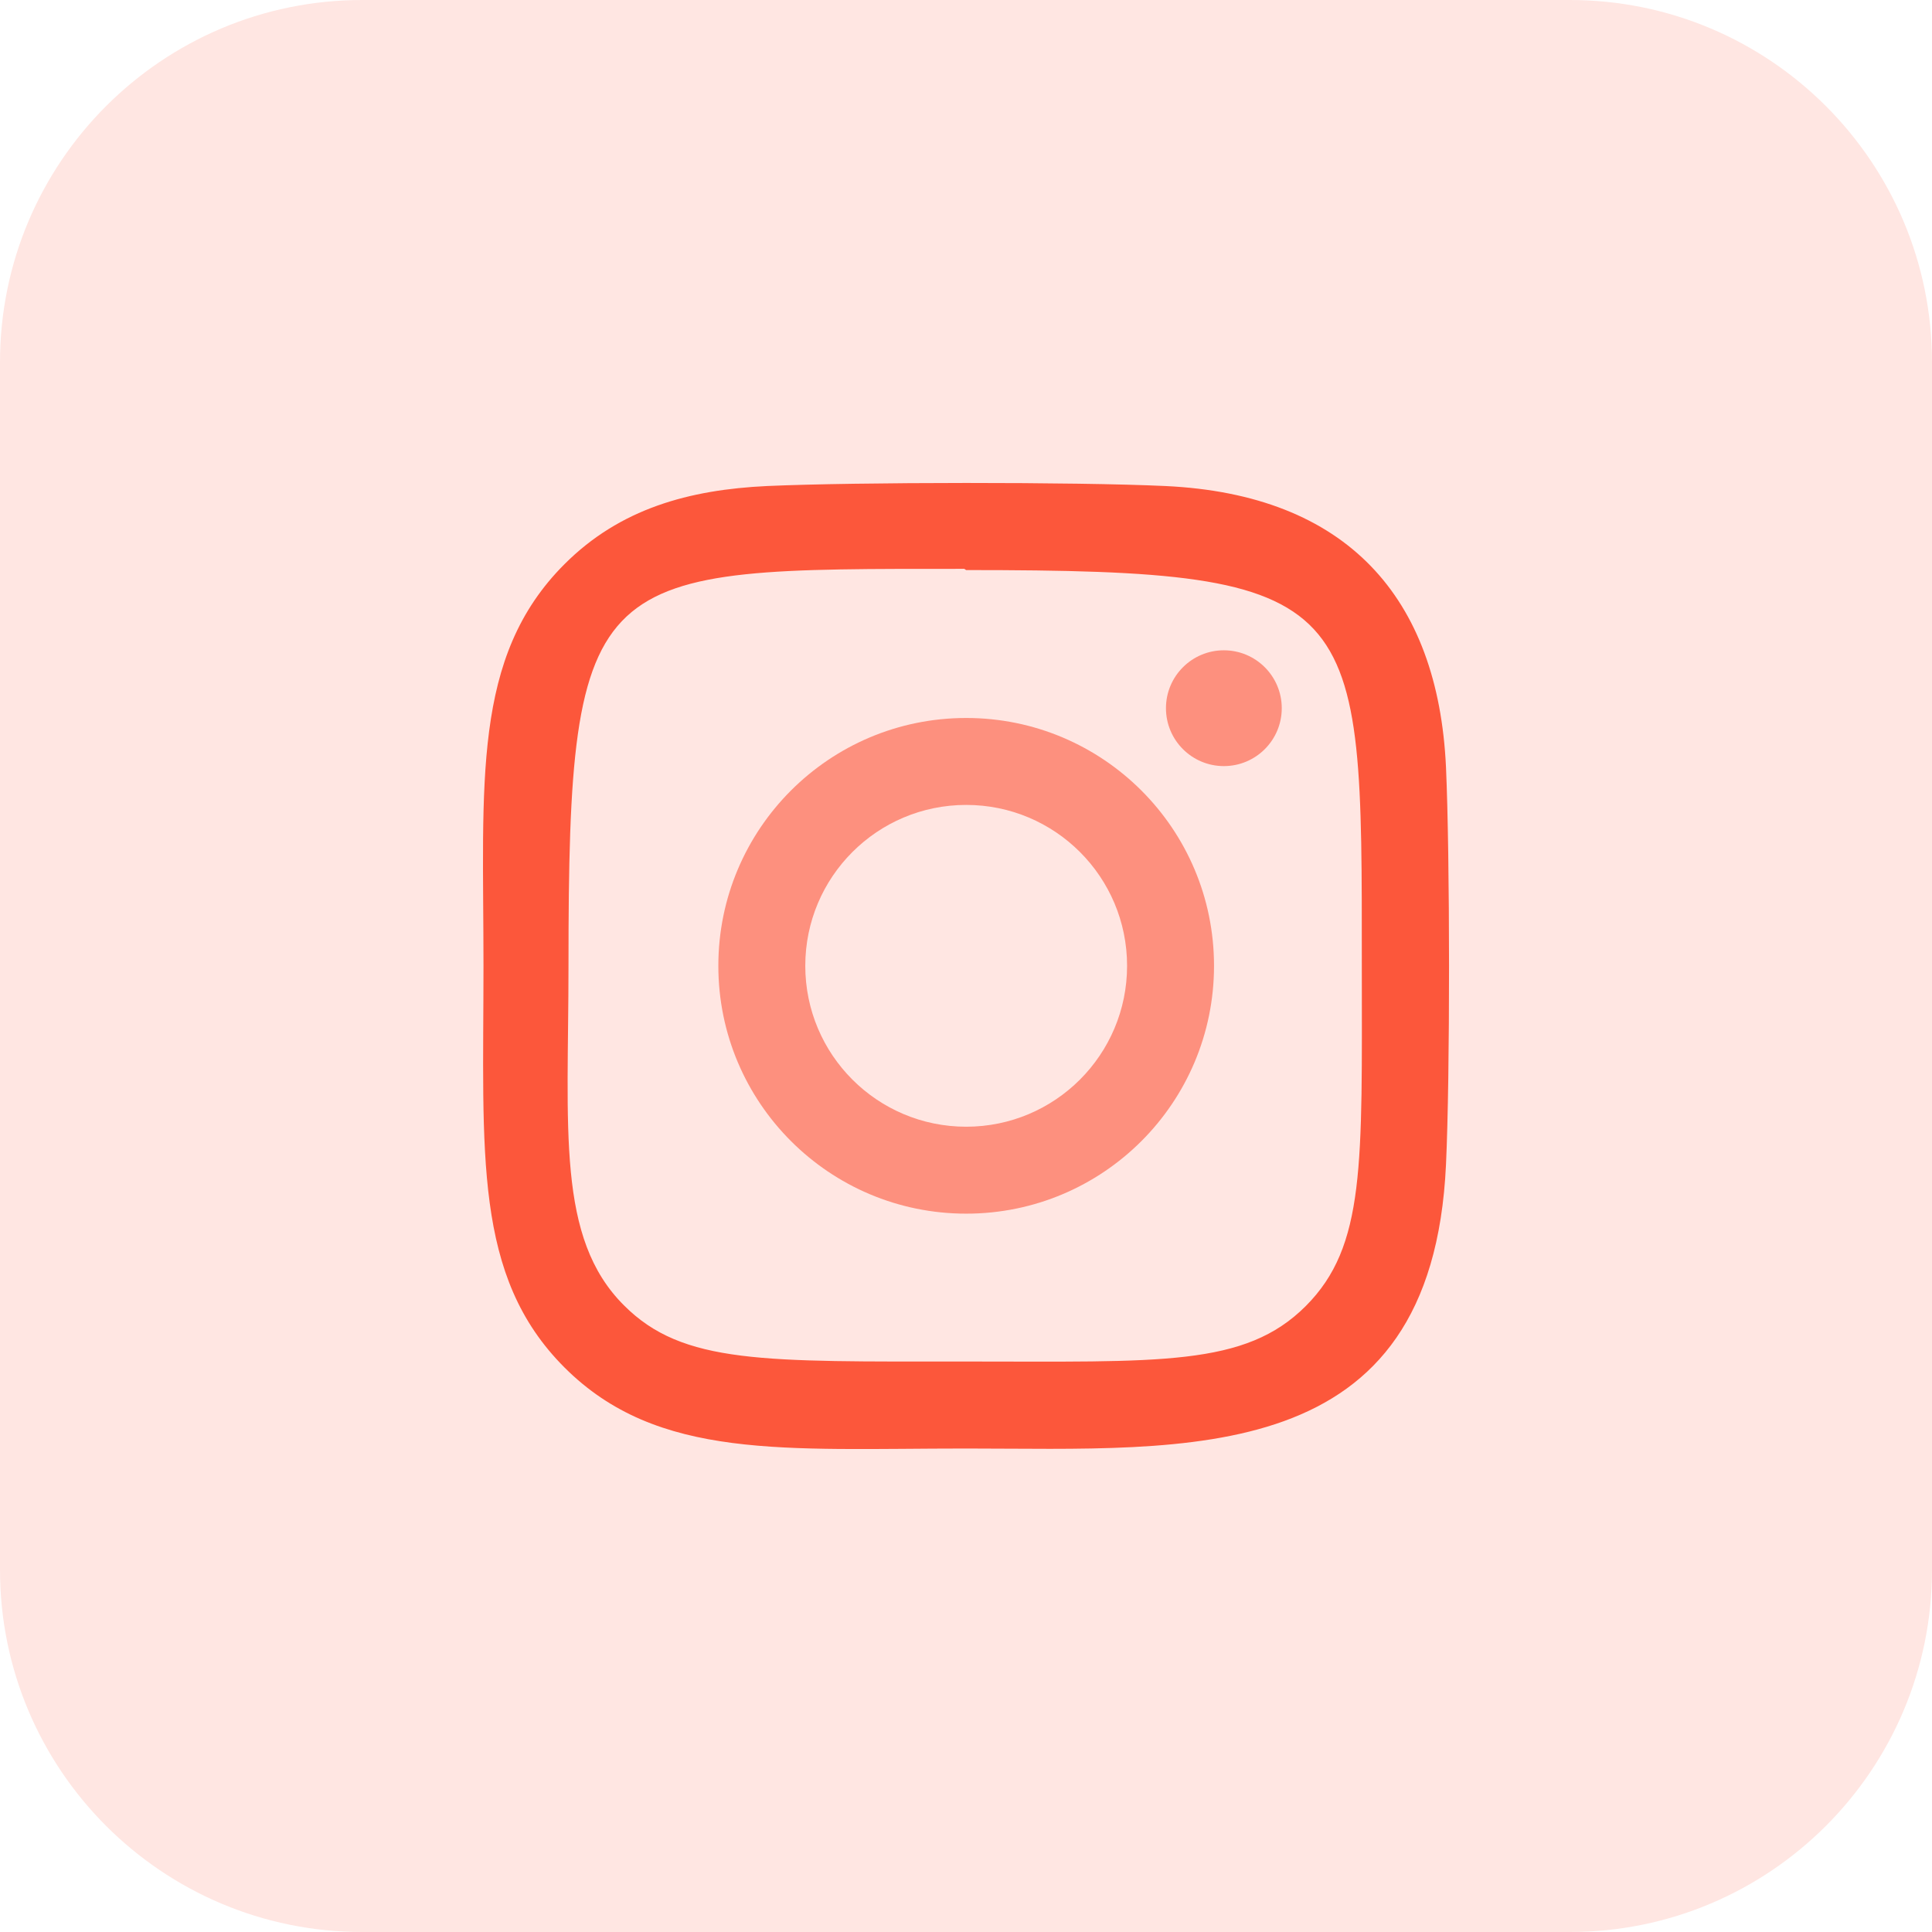
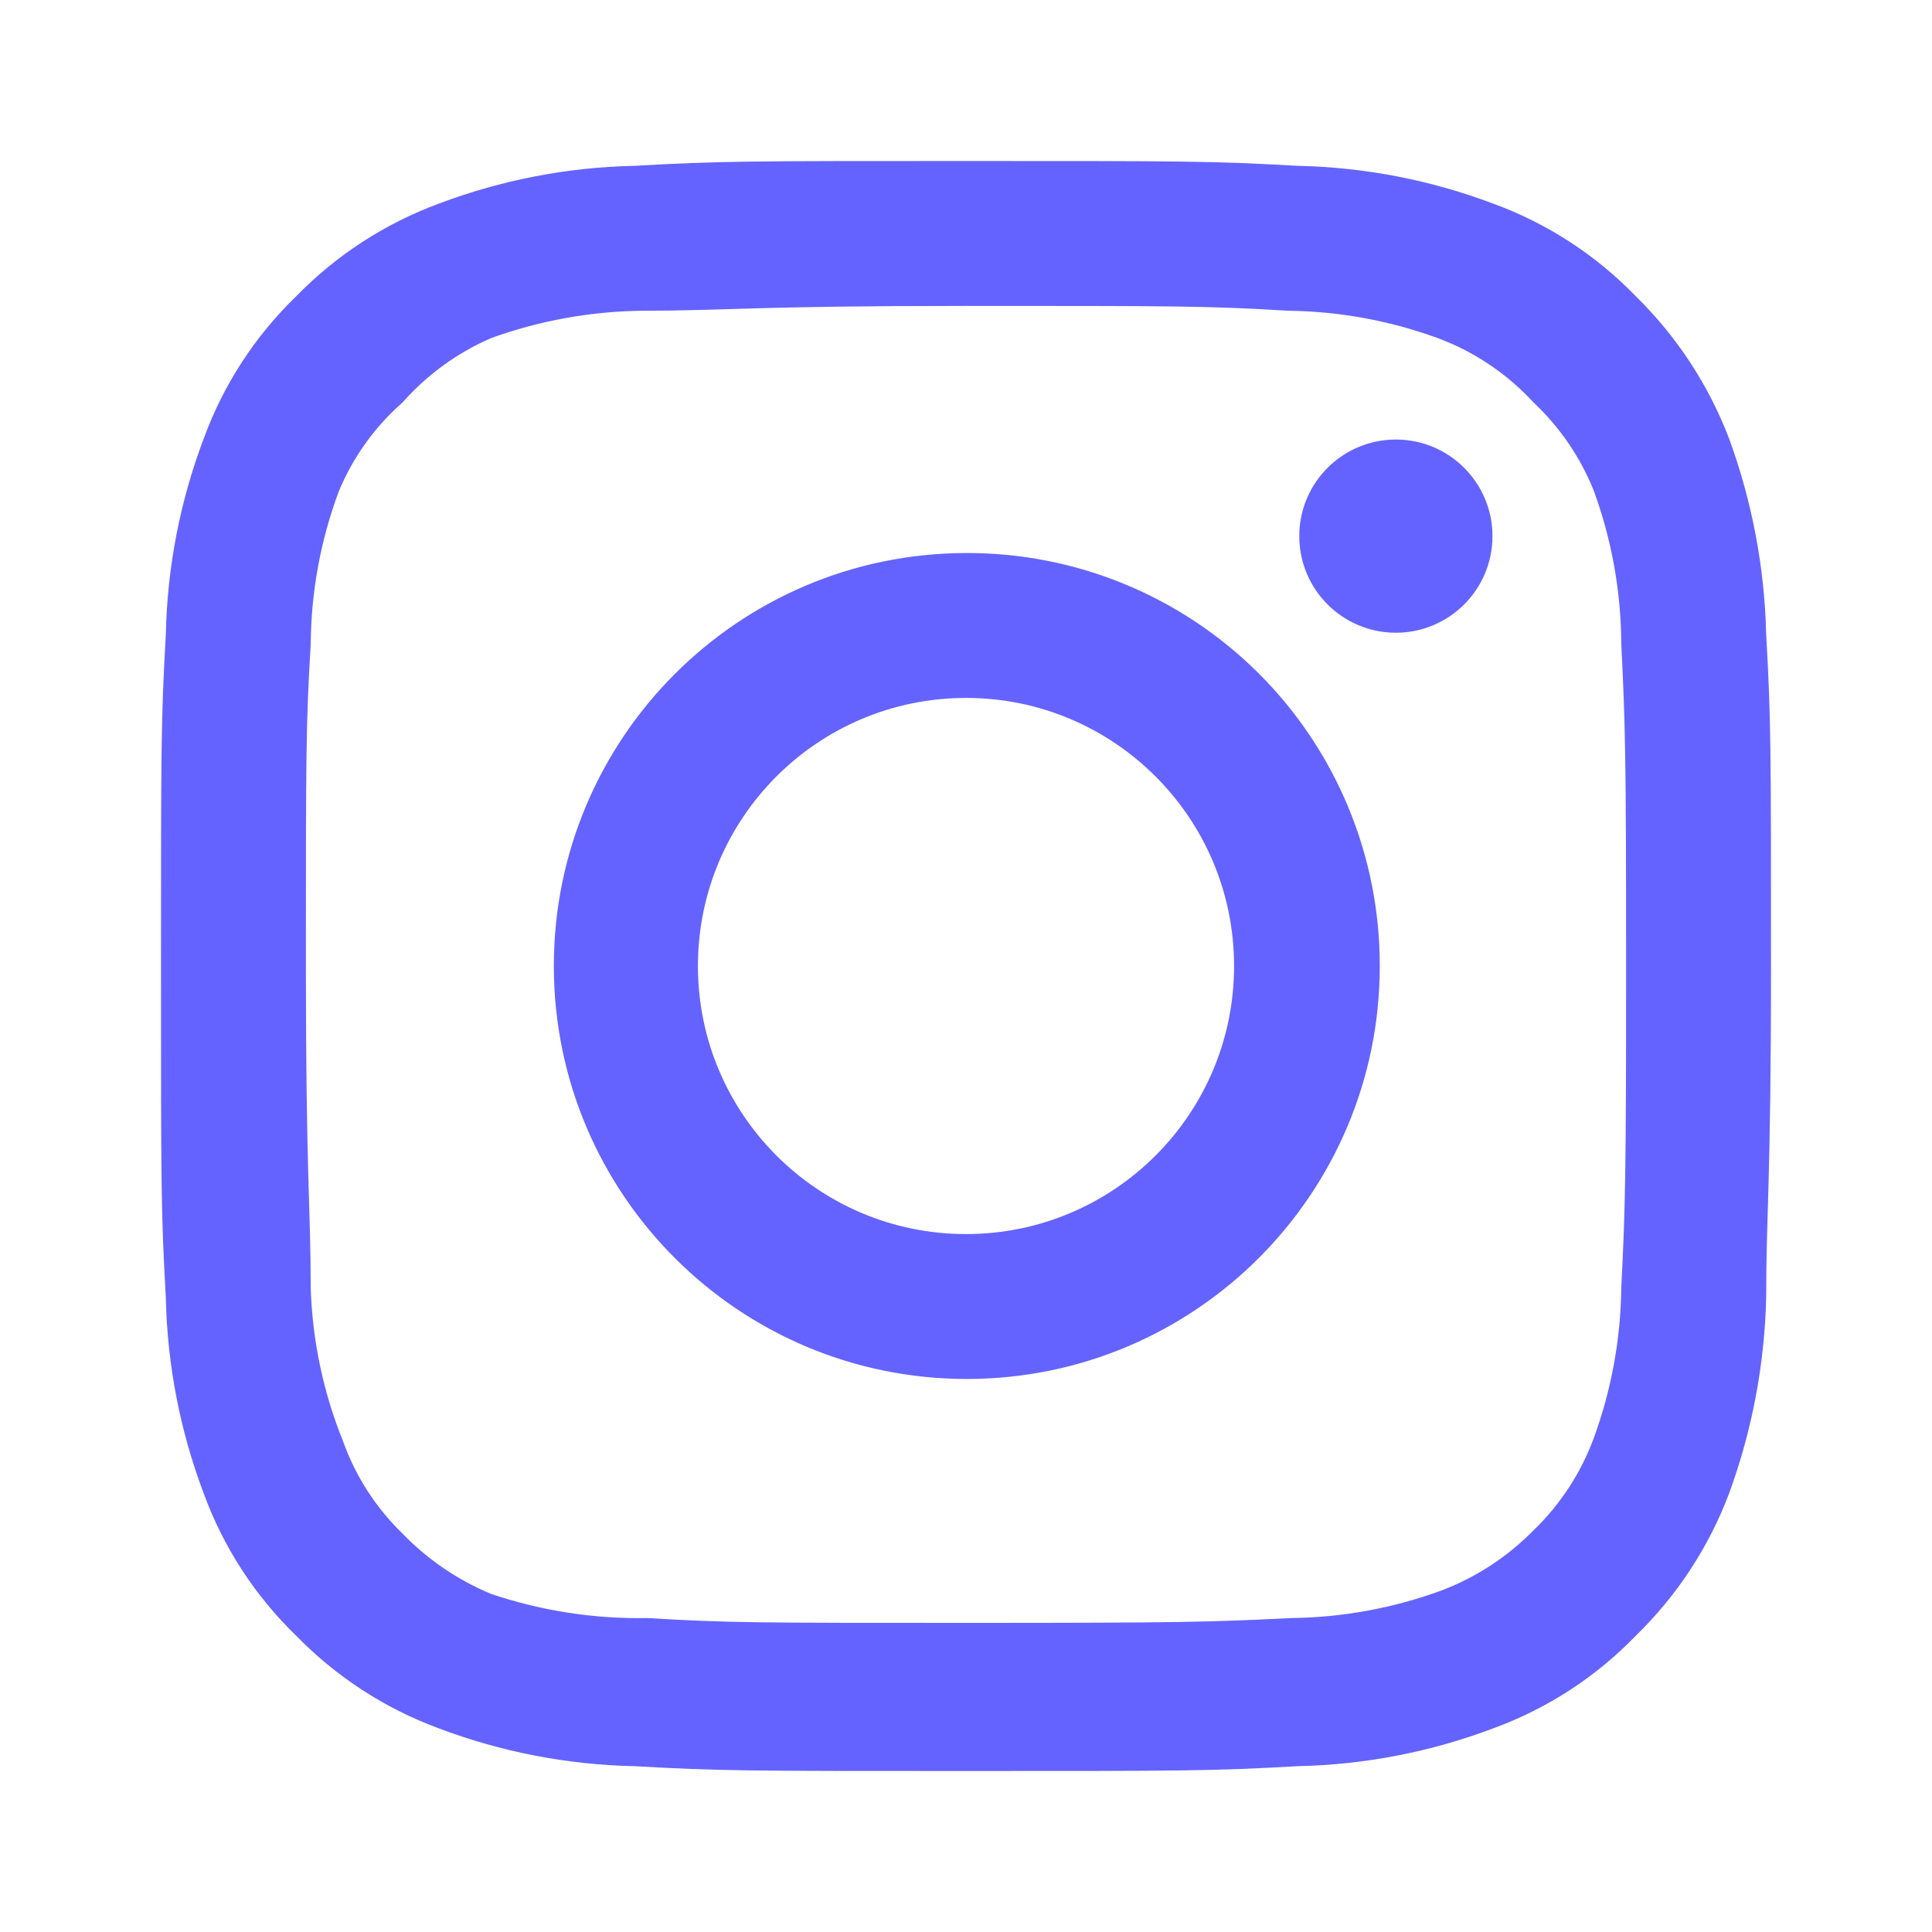
- <svg xmlns="http://www.w3.org/2000/svg" id="Bold" enable-background="new 0 0 32 32" height="512" viewBox="0 0 32 32" width="512">
-   <path d="m26 32h-20c-3.314 0-6-2.686-6-6v-20c0-3.314 2.686-6 6-6h20c3.314 0 6 2.686 6 6v20c0 3.314-2.686 6-6 6z" fill="#ffe6e2" />
-   <path d="m16.003 11.892c-2.269 0-4.105 1.839-4.105 4.105 0 2.268 1.839 4.105 4.105 4.105 2.269 0 4.105-1.839 4.105-4.105 0-2.269-1.839-4.105-4.105-4.105zm0 6.77c-1.472 0-2.665-1.193-2.665-2.665s1.193-2.665 2.665-2.665 2.665 1.192 2.665 2.665c0 1.472-1.193 2.665-2.665 2.665z" fill="#fd907e" />
-   <path d="m19.299 8.05c-1.472-.069-5.118-.066-6.592 0-1.295.061-2.437.374-3.357 1.294-1.539 1.539-1.342 3.612-1.342 6.653 0 3.112-.173 5.138 1.342 6.653 1.544 1.544 3.648 1.342 6.653 1.342 3.683 0 7.713.353 7.947-4.699.069-1.473.066-5.118 0-6.591-.132-2.809-1.64-4.512-4.651-4.652zm2.329 13.582c-1.009 1.009-2.408.919-5.646.919-3.333 0-4.67.049-5.646-.929-1.124-1.118-.92-2.914-.92-5.635 0-6.65.381-6.565 6.556-6.565l.03.02c6.622 0 6.554.429 6.554 6.555.001 3.294.064 4.639-.928 5.635z" fill="#fc573b" />
-   <circle cx="20.271" cy="11.73" fill="#fd907e" r=".959" />
+ <svg xmlns="http://www.w3.org/2000/svg" data-name="Layer 1" viewBox="0 0 24 24">
+   <path d="M17.34,5.46h0a1.2,1.2,0,1,0,1.2,1.2A1.2,1.2,0,0,0,17.34,5.46Zm4.6,2.42a7.59,7.59,0,0,0-.46-2.43,4.94,4.94,0,0,0-1.16-1.77,4.7,4.7,0,0,0-1.77-1.15,7.3,7.3,0,0,0-2.43-.47C15.06,2,14.72,2,12,2s-3.06,0-4.12.06a7.3,7.3,0,0,0-2.43.47A4.78,4.78,0,0,0,3.68,3.68,4.7,4.7,0,0,0,2.53,5.45a7.3,7.3,0,0,0-.47,2.43C2,8.94,2,9.28,2,12s0,3.06.06,4.12a7.3,7.3,0,0,0,.47,2.43,4.7,4.7,0,0,0,1.15,1.77,4.78,4.78,0,0,0,1.77,1.15,7.3,7.3,0,0,0,2.43.47C8.94,22,9.28,22,12,22s3.06,0,4.12-.06a7.3,7.3,0,0,0,2.43-.47,4.7,4.7,0,0,0,1.77-1.15,4.85,4.85,0,0,0,1.16-1.77,7.59,7.59,0,0,0,.46-2.43c0-1.06.06-1.4.06-4.12S22,8.94,21.94,7.88ZM20.14,16a5.61,5.61,0,0,1-.34,1.86,3.06,3.06,0,0,1-.75,1.15,3.19,3.19,0,0,1-1.15.75,5.61,5.61,0,0,1-1.86.34c-1,.05-1.37.06-4,.06s-3,0-4-.06A5.73,5.73,0,0,1,6.1,19.8,3.27,3.27,0,0,1,5,19.05a3,3,0,0,1-.74-1.15A5.54,5.54,0,0,1,3.86,16c0-1-.06-1.37-.06-4s0-3,.06-4A5.54,5.54,0,0,1,4.21,6.1,3,3,0,0,1,5,5,3.14,3.14,0,0,1,6.1,4.2,5.73,5.73,0,0,1,8,3.86c1,0,1.37-.06,4-.06s3,0,4,.06a5.61,5.61,0,0,1,1.86.34A3.06,3.06,0,0,1,19.05,5,3.06,3.06,0,0,1,19.8,6.1,5.61,5.61,0,0,1,20.14,8c.05,1,.06,1.37.06,4S20.19,15,20.14,16ZM12,6.87A5.13,5.13,0,1,0,17.14,12,5.12,5.12,0,0,0,12,6.87Zm0,8.46A3.33,3.33,0,1,1,15.33,12,3.33,3.33,0,0,1,12,15.33Z" fill="#6563ff" />
</svg>
